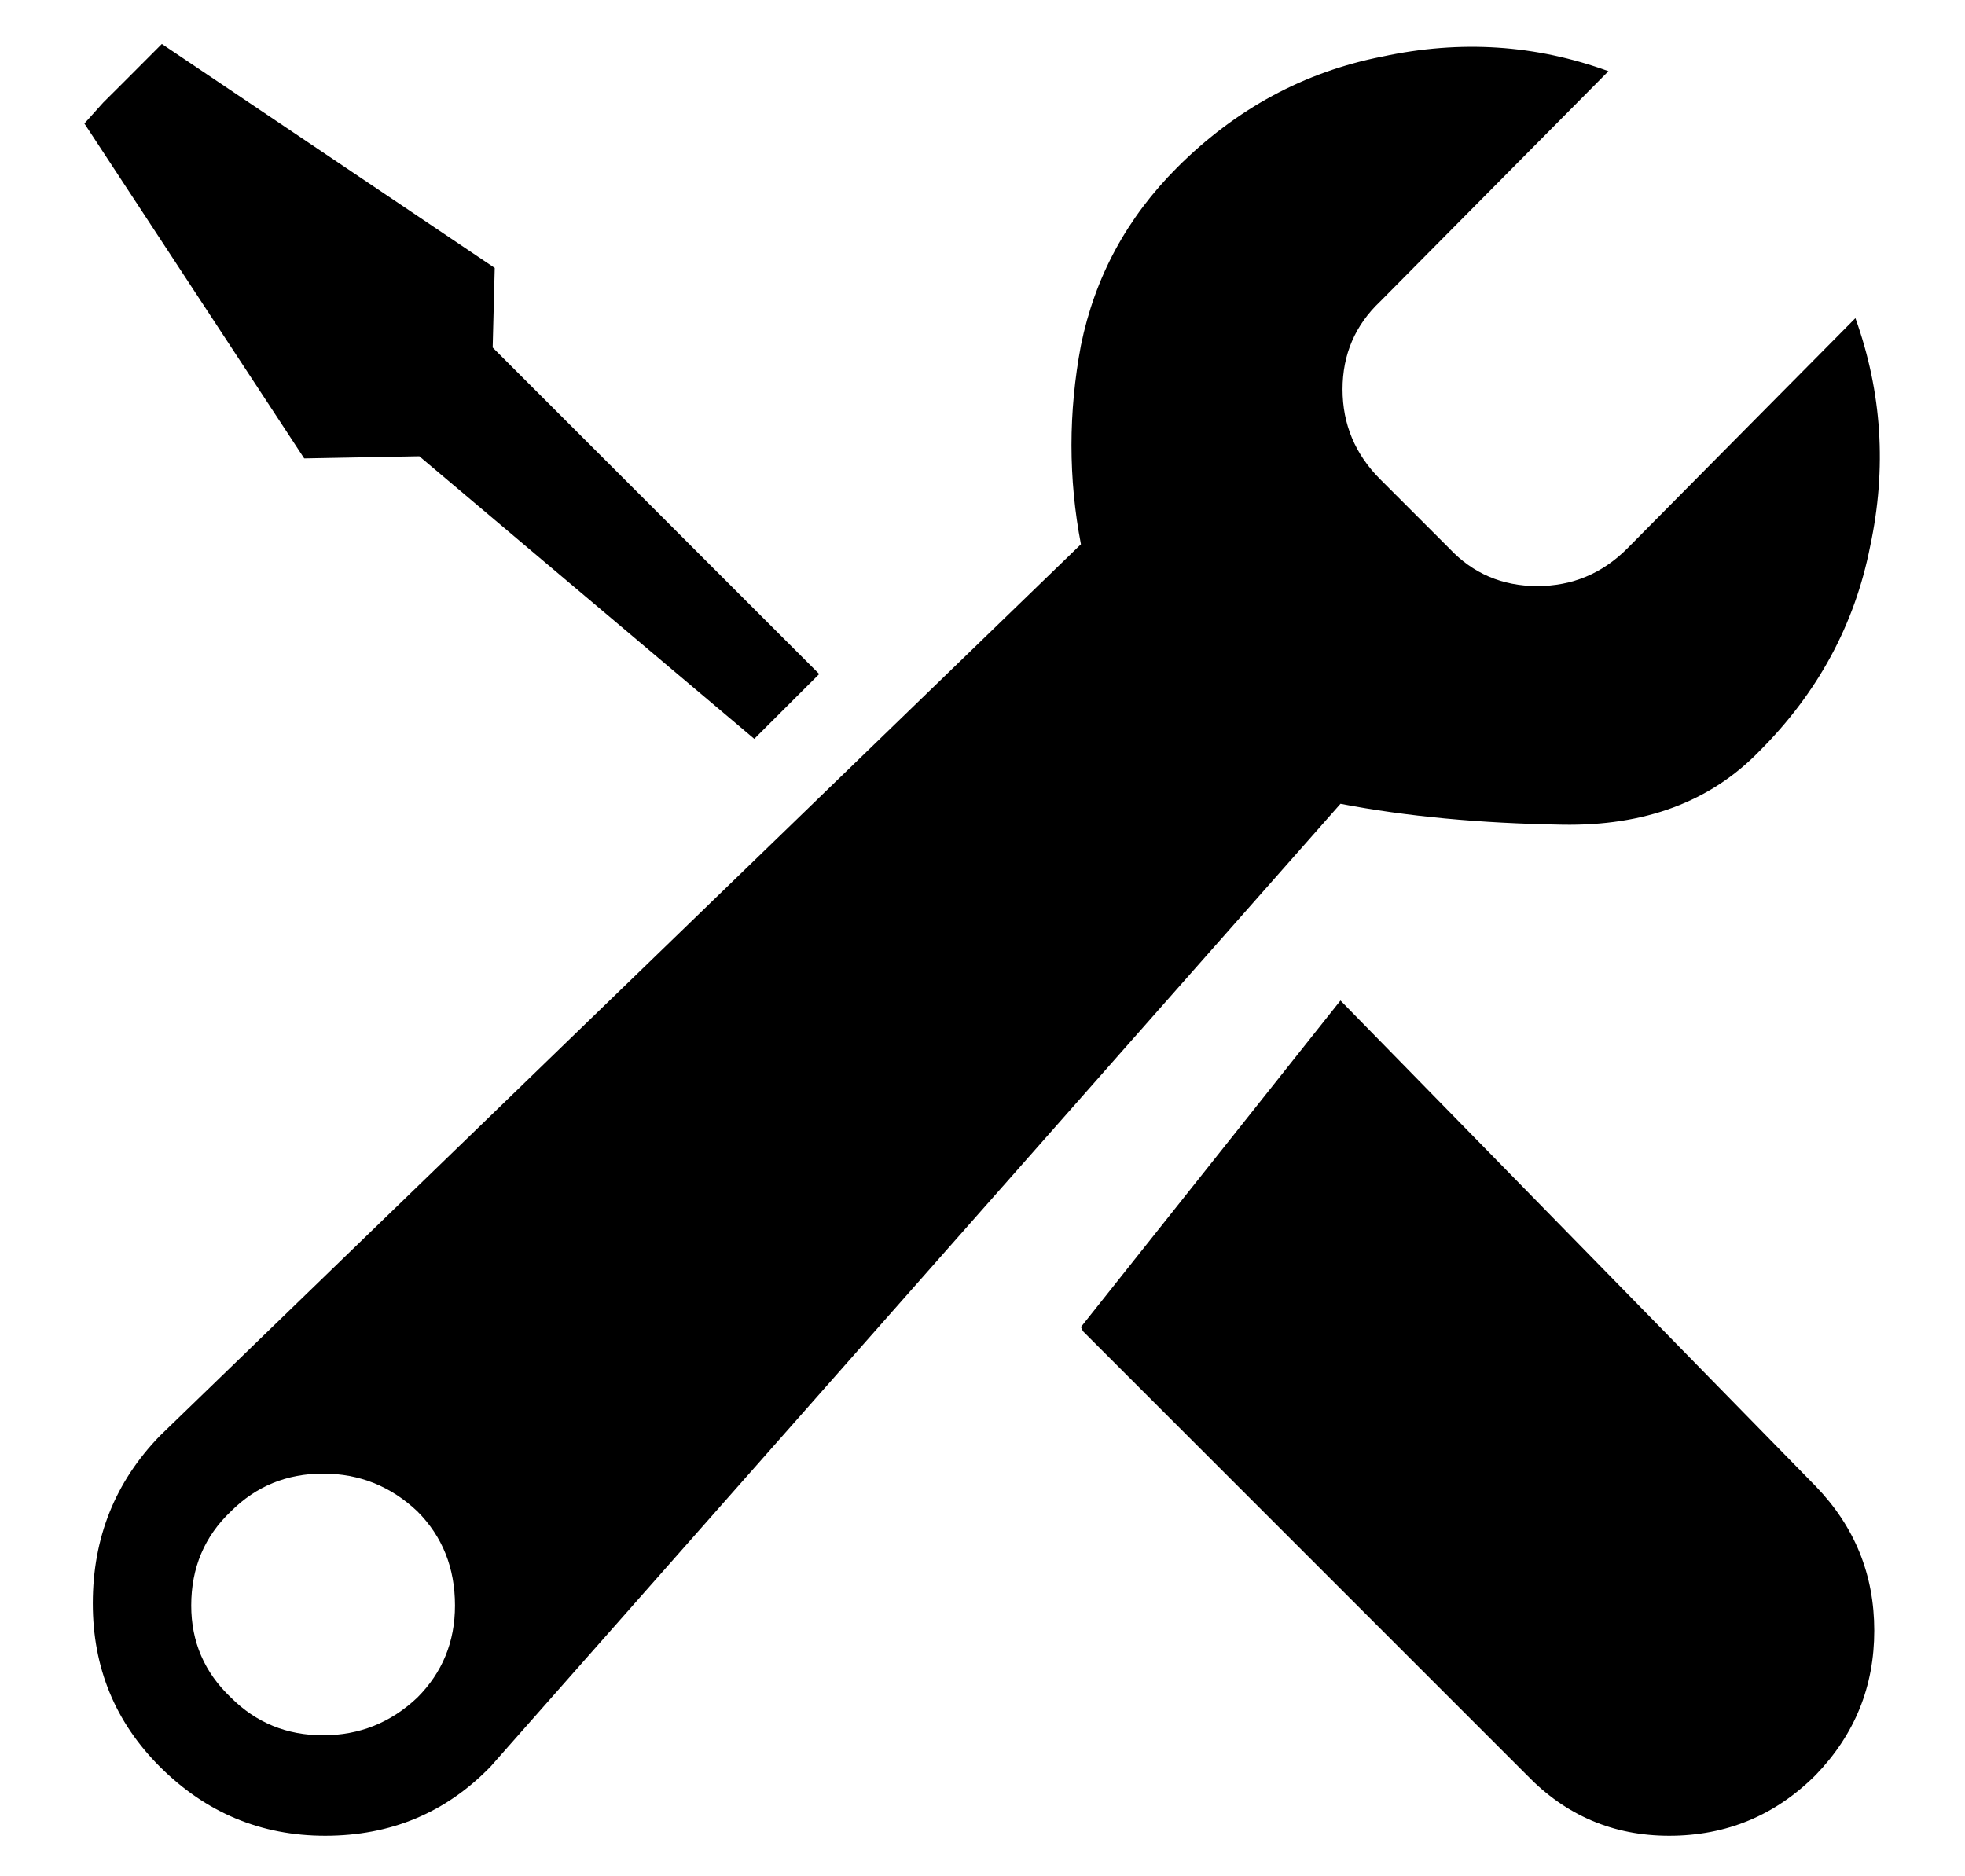
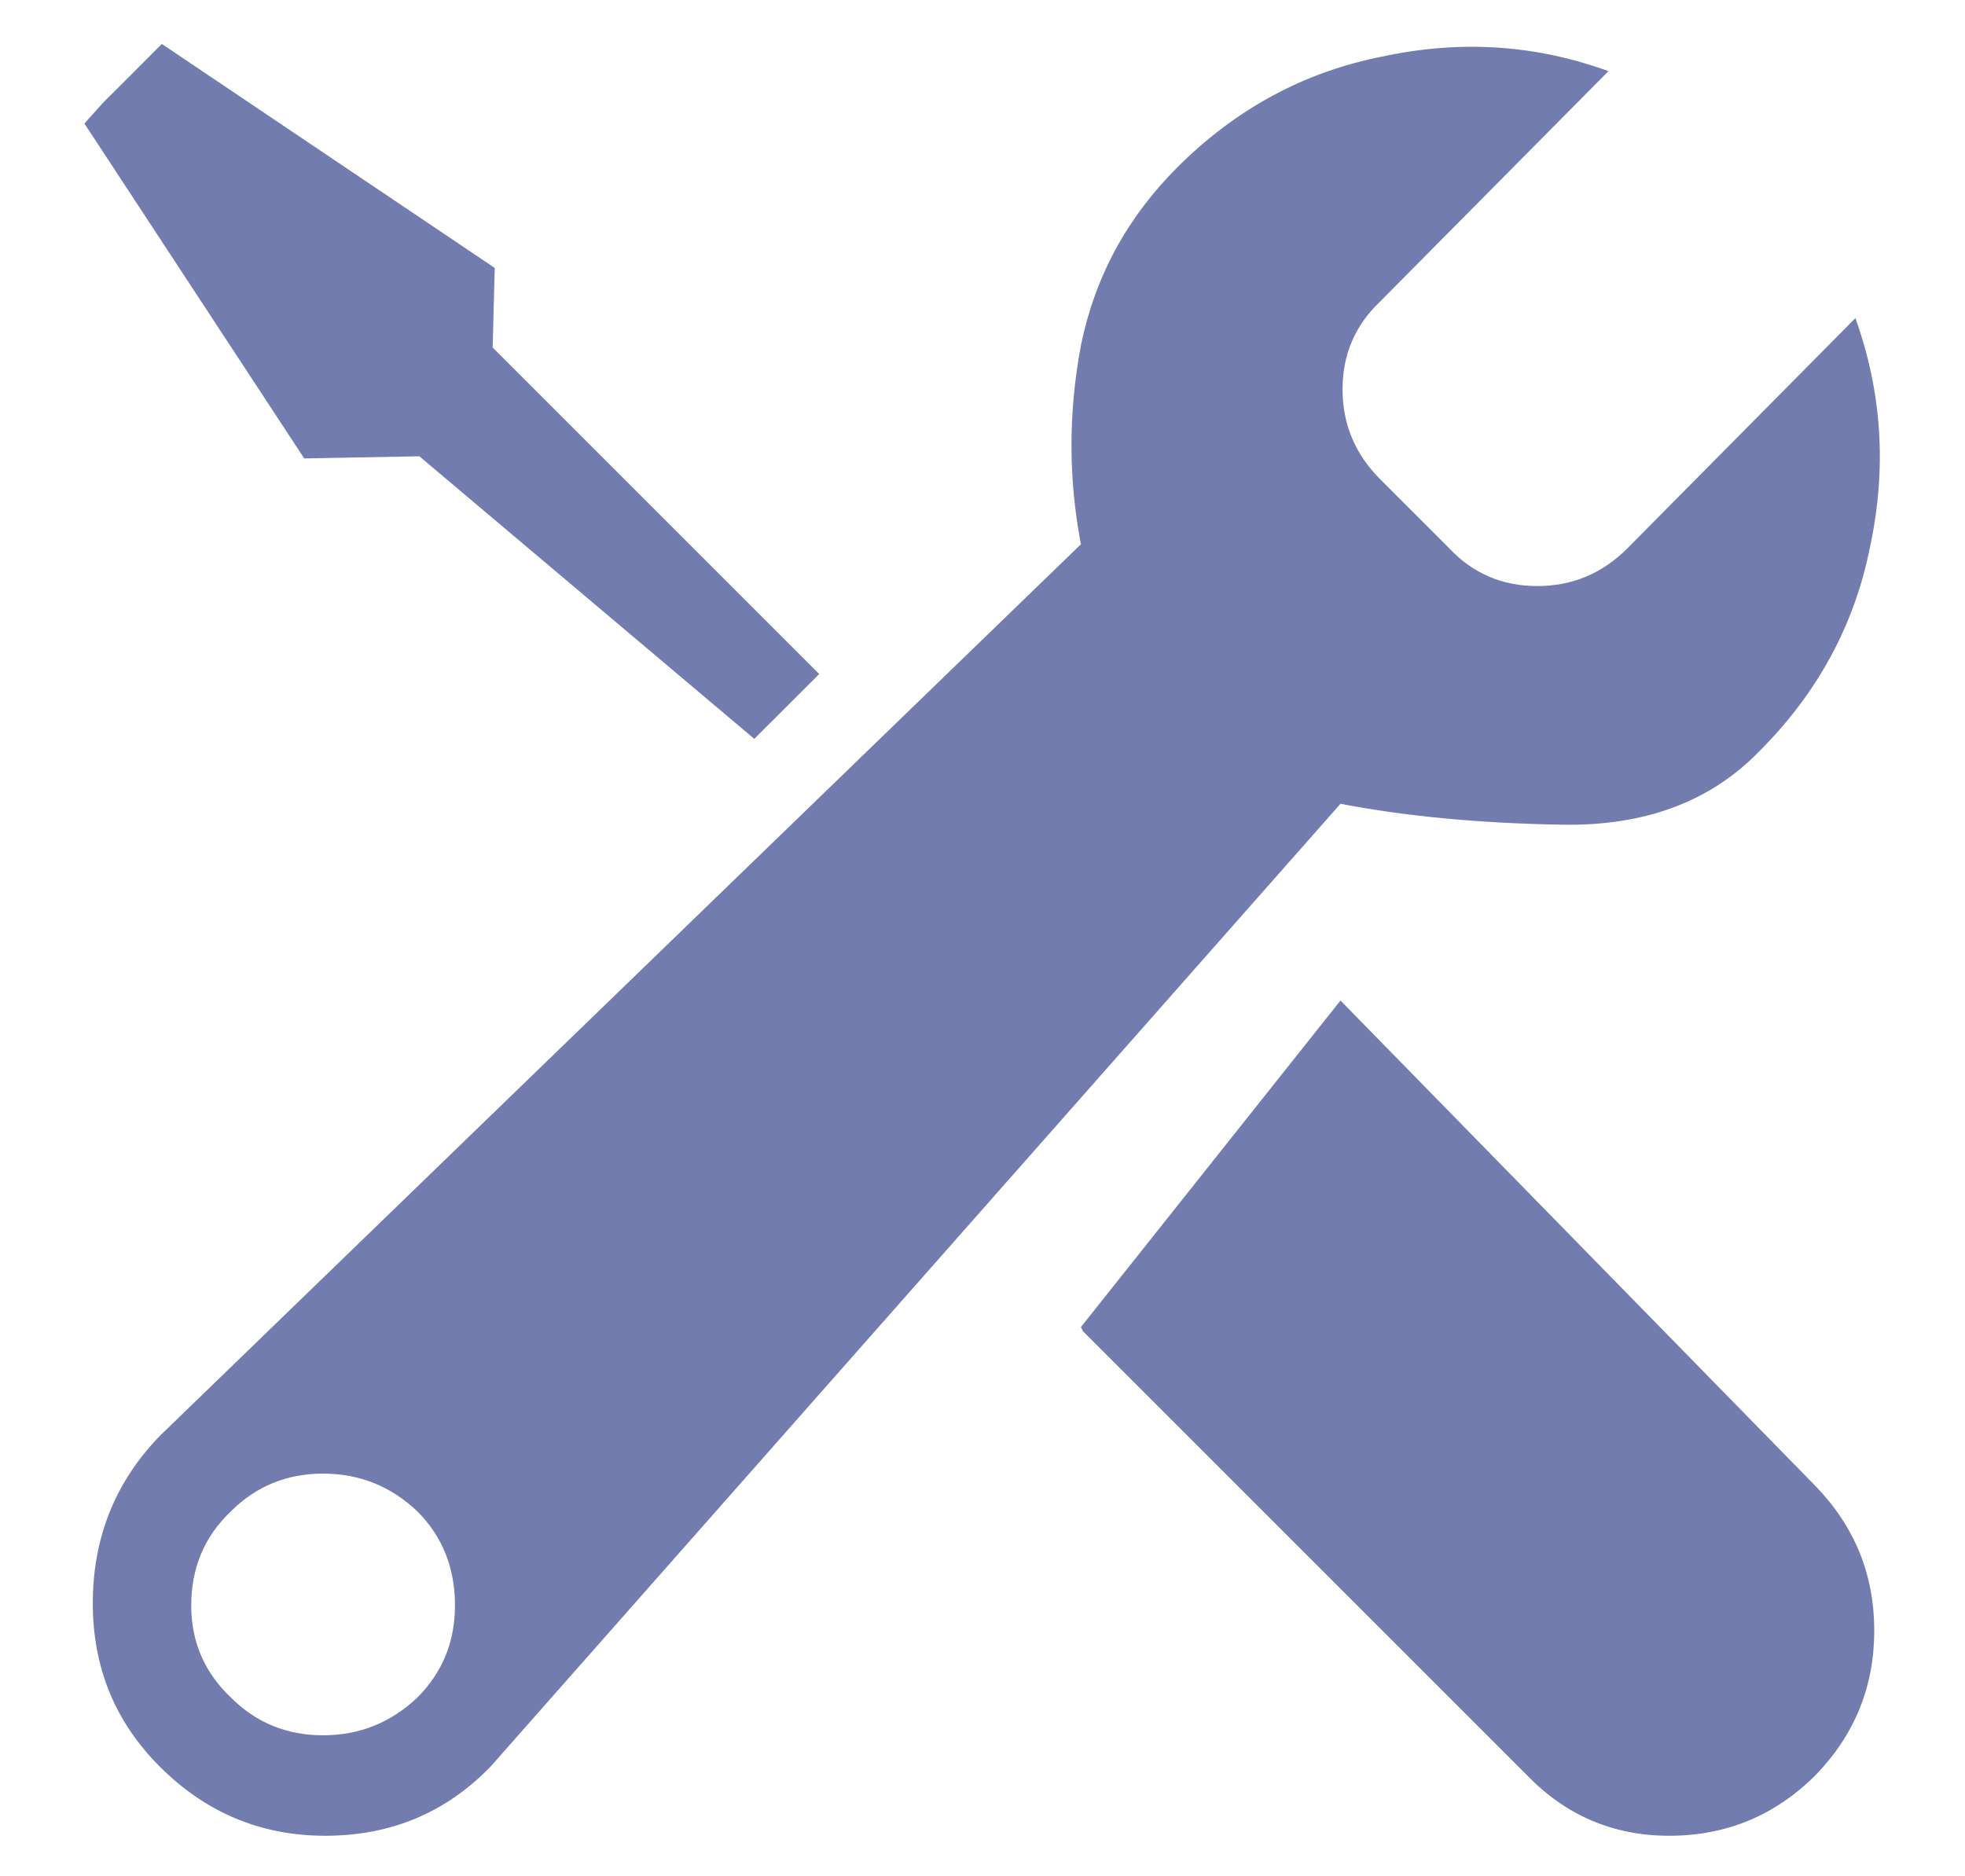
<svg xmlns="http://www.w3.org/2000/svg" width="22" height="21" viewBox="0 0 22 21" fill="none">
-   <path d="M15.008 11.203L12.102 14.859L12.125 14.906L17.094 19.875C17.531 20.328 18.062 20.555 18.688 20.555C19.328 20.555 19.875 20.328 20.328 19.875C20.766 19.422 20.984 18.883 20.984 18.258C20.984 17.633 20.766 17.094 20.328 16.641L15.008 11.203ZM4.695 5.109L8.445 8.273L9.172 7.547L5.516 3.891L5.539 3L1.812 0.492L1.367 0.938L1.156 1.148L0.945 1.383L3.406 5.133L4.695 5.109ZM19.695 8.414C20.352 7.758 20.766 6.992 20.938 6.117C21.125 5.242 21.07 4.391 20.773 3.562L18.219 6.141C17.938 6.422 17.602 6.562 17.211 6.562C16.82 6.562 16.492 6.422 16.227 6.141L15.453 5.367C15.172 5.086 15.031 4.75 15.031 4.359C15.031 3.969 15.172 3.641 15.453 3.375L18.008 0.797C17.195 0.5 16.352 0.445 15.477 0.633C14.602 0.805 13.836 1.219 13.18 1.875C12.617 2.438 12.258 3.102 12.102 3.867C11.961 4.617 11.961 5.359 12.102 6.094L1.789 16.078C1.289 16.594 1.039 17.219 1.039 17.953C1.039 18.672 1.289 19.281 1.789 19.781C2.305 20.297 2.922 20.555 3.641 20.555C4.375 20.555 4.992 20.297 5.492 19.781L15.008 9C15.742 9.141 16.57 9.219 17.492 9.234C18.414 9.25 19.148 8.977 19.695 8.414ZM4.672 19.008C4.375 19.289 4.023 19.43 3.617 19.43C3.211 19.43 2.867 19.289 2.586 19.008C2.289 18.727 2.141 18.383 2.141 17.977C2.141 17.555 2.289 17.203 2.586 16.922C2.867 16.641 3.211 16.5 3.617 16.5C4.023 16.5 4.375 16.641 4.672 16.922C4.953 17.203 5.094 17.555 5.094 17.977C5.094 18.383 4.953 18.727 4.672 19.008Z" fill="#000000" />
+   <path d="M15.008 11.203L12.102 14.859L12.125 14.906L17.094 19.875C17.531 20.328 18.062 20.555 18.688 20.555C19.328 20.555 19.875 20.328 20.328 19.875C20.766 19.422 20.984 18.883 20.984 18.258C20.984 17.633 20.766 17.094 20.328 16.641L15.008 11.203ZM4.695 5.109L8.445 8.273L9.172 7.547L5.516 3.891L5.539 3L1.812 0.492L1.367 0.938L1.156 1.148L0.945 1.383L3.406 5.133L4.695 5.109ZM19.695 8.414C20.352 7.758 20.766 6.992 20.938 6.117C21.125 5.242 21.07 4.391 20.773 3.562L18.219 6.141C17.938 6.422 17.602 6.562 17.211 6.562C16.82 6.562 16.492 6.422 16.227 6.141L15.453 5.367C15.172 5.086 15.031 4.75 15.031 4.359C15.031 3.969 15.172 3.641 15.453 3.375L18.008 0.797C17.195 0.5 16.352 0.445 15.477 0.633C14.602 0.805 13.836 1.219 13.18 1.875C12.617 2.438 12.258 3.102 12.102 3.867C11.961 4.617 11.961 5.359 12.102 6.094L1.789 16.078C1.289 16.594 1.039 17.219 1.039 17.953C1.039 18.672 1.289 19.281 1.789 19.781C2.305 20.297 2.922 20.555 3.641 20.555C4.375 20.555 4.992 20.297 5.492 19.781L15.008 9C15.742 9.141 16.57 9.219 17.492 9.234C18.414 9.25 19.148 8.977 19.695 8.414ZM4.672 19.008C4.375 19.289 4.023 19.43 3.617 19.43C3.211 19.43 2.867 19.289 2.586 19.008C2.289 18.727 2.141 18.383 2.141 17.977C2.141 17.555 2.289 17.203 2.586 16.922C2.867 16.641 3.211 16.5 3.617 16.5C4.023 16.5 4.375 16.641 4.672 16.922C4.953 17.203 5.094 17.555 5.094 17.977C5.094 18.383 4.953 18.727 4.672 19.008Z" fill="#727CAF" />
</svg>
